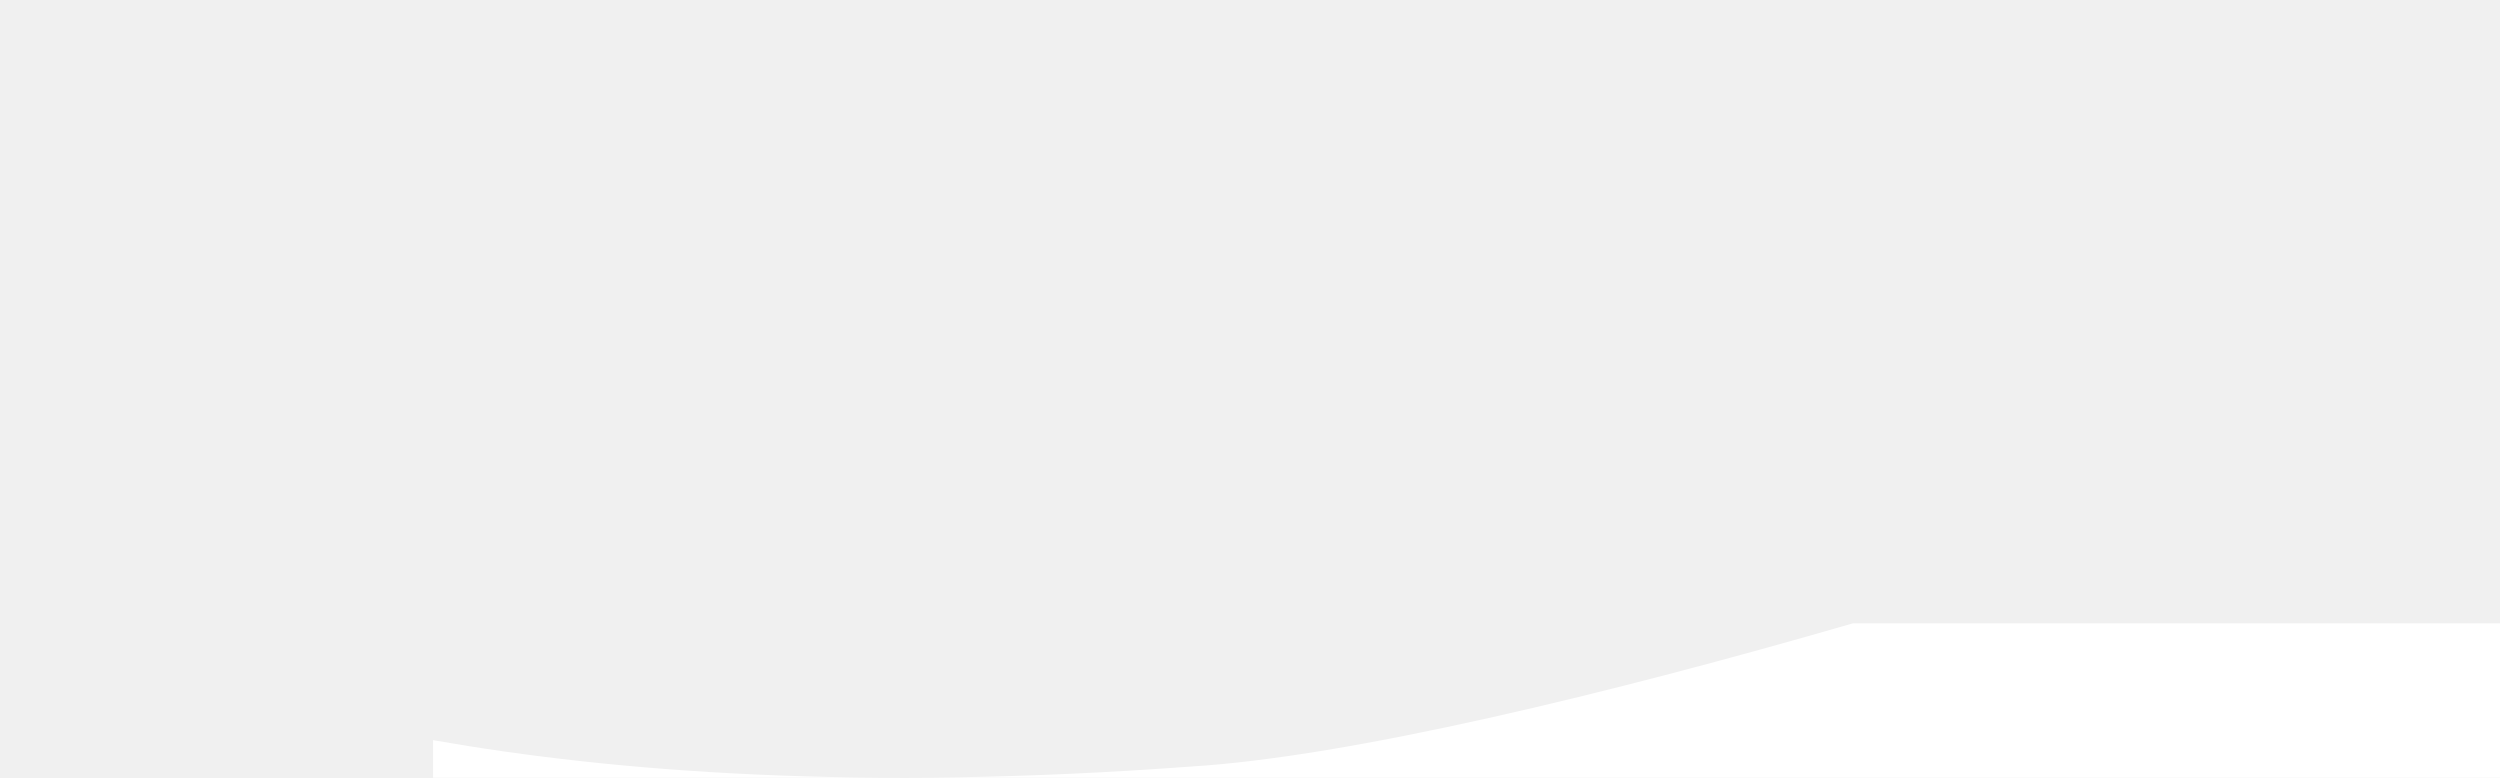
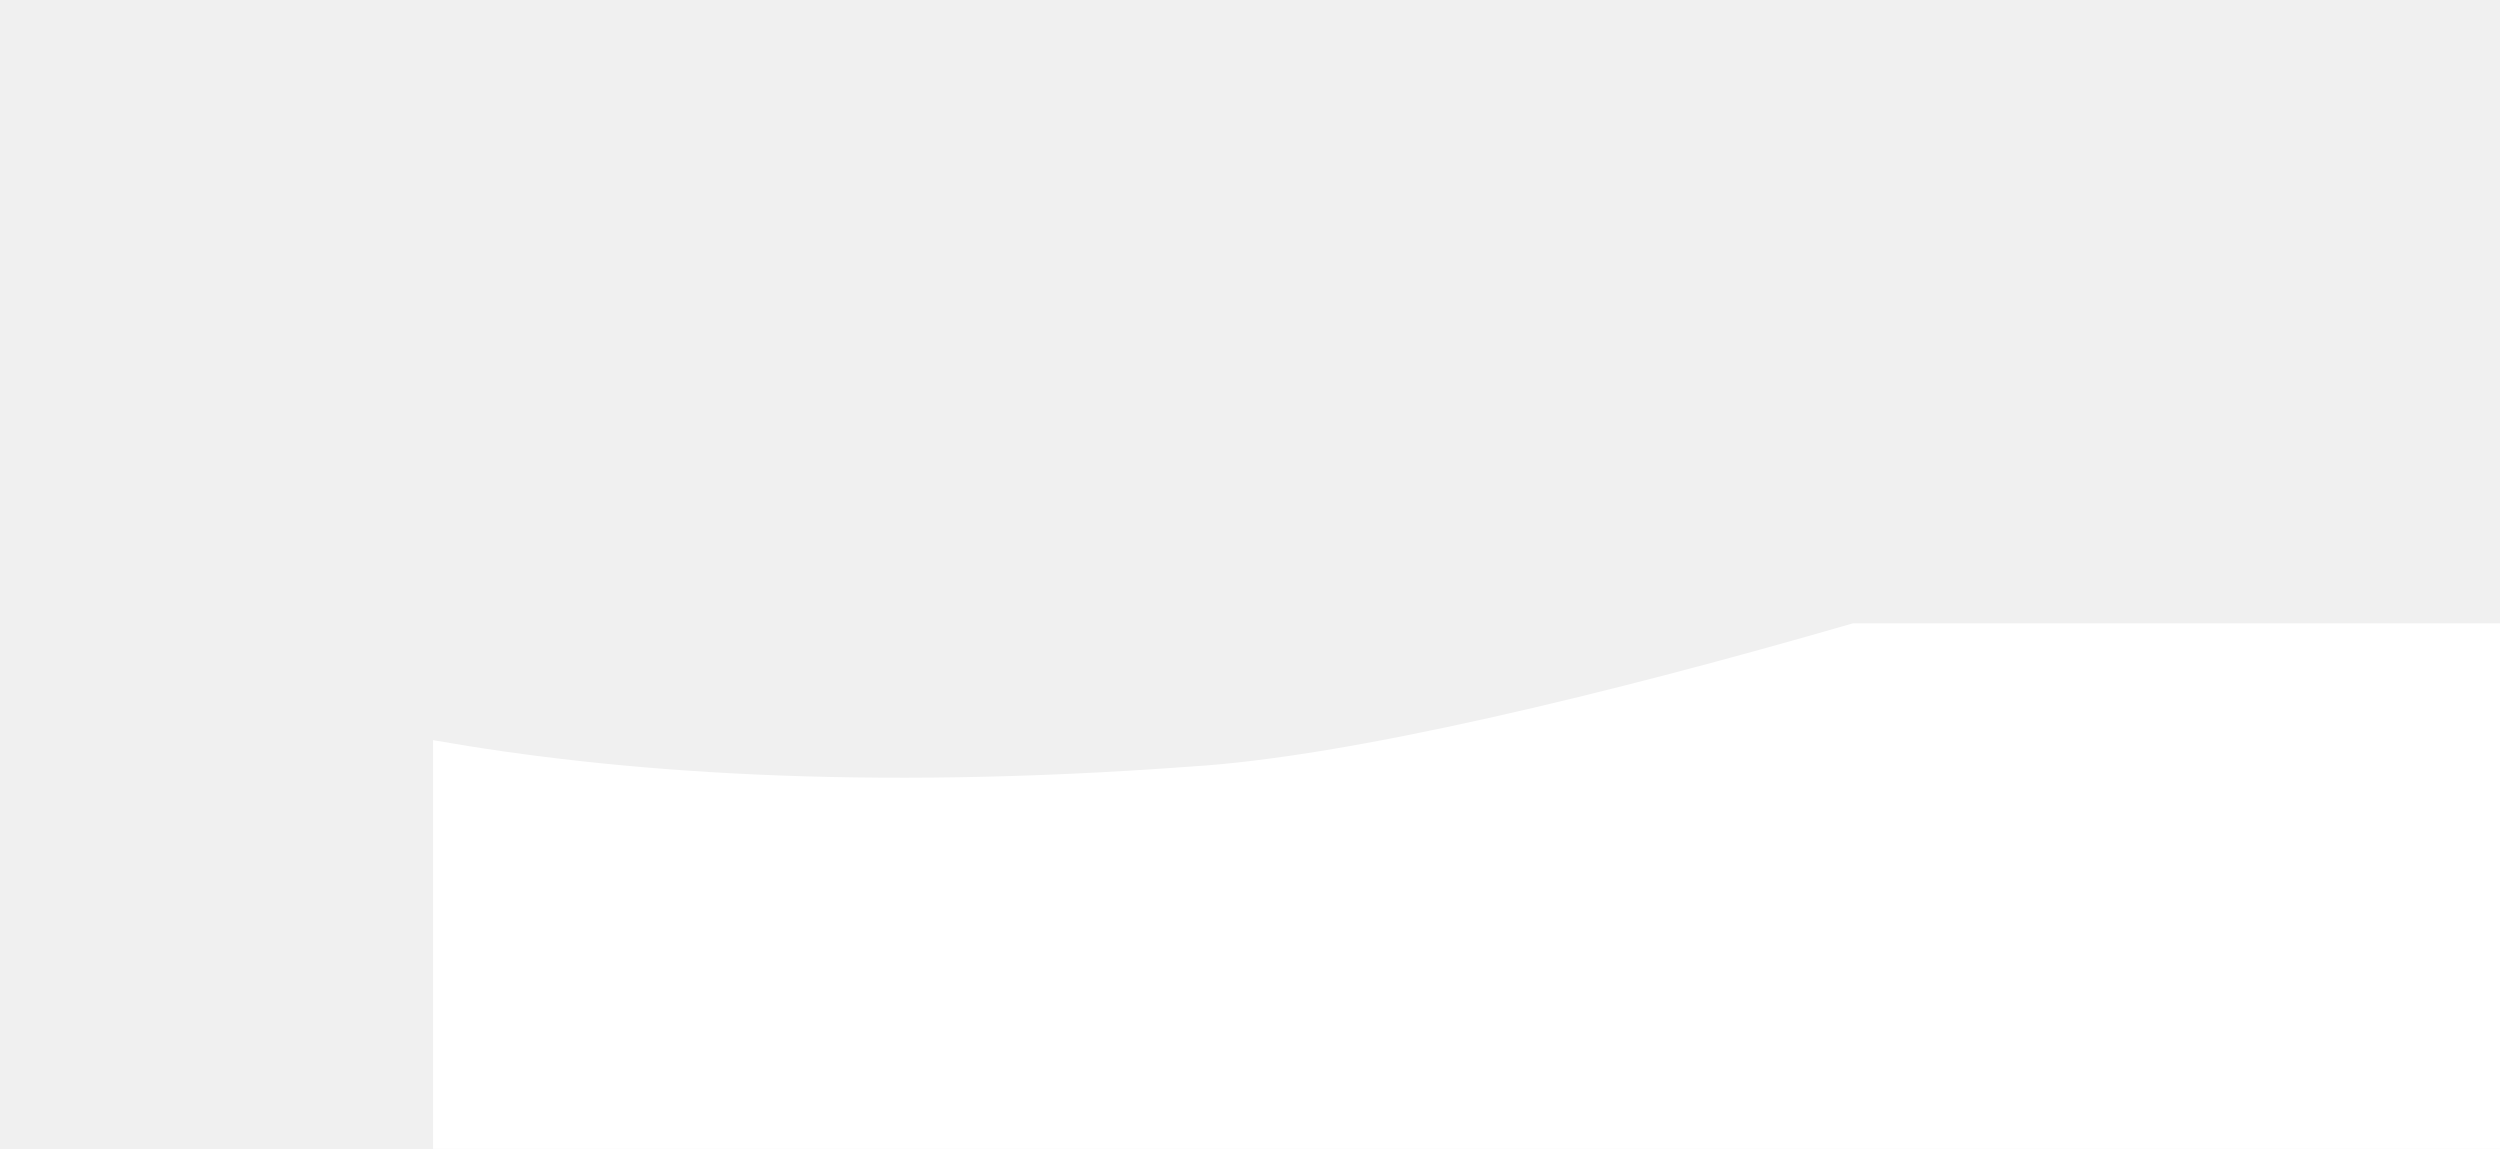
- <svg xmlns="http://www.w3.org/2000/svg" version="1.1" id="Layer_1" x="0px" y="0px" viewBox="0 0 3353 1043" style="enable-background:new 0 0 3353 1043;" xml:space="preserve">
+ <svg xmlns="http://www.w3.org/2000/svg" version="1.1" id="Layer_1" x="0px" y="0px" viewBox="0 0 3353 1540" style="enable-background:new 0 0 3353 1540;" xml:space="preserve">
  <style type="text/css">
- 	.st0{fill-rule:evenodd;clip-rule:evenodd;fill:#FFFFFF;}
+ 	.st0{fill:#FFFFFF;}
</style>
  <g>
-     <path class="st0" d="M2485.2,836c-326.1,94.4-675.2,179.1-888,192.1c-441.3,32.8-772.8,7.6-1016.4-35.4v50.4H3353V836H2485.2z" />
+     <path class="st0" d="M2485.2,836c-326.1,94.4-675.2,179.1-888,192.1c-441.3,32.8-772.8,7.6-1016.4-35.4v548.2H3353V836H2485.2z" />
  </g>
</svg>
